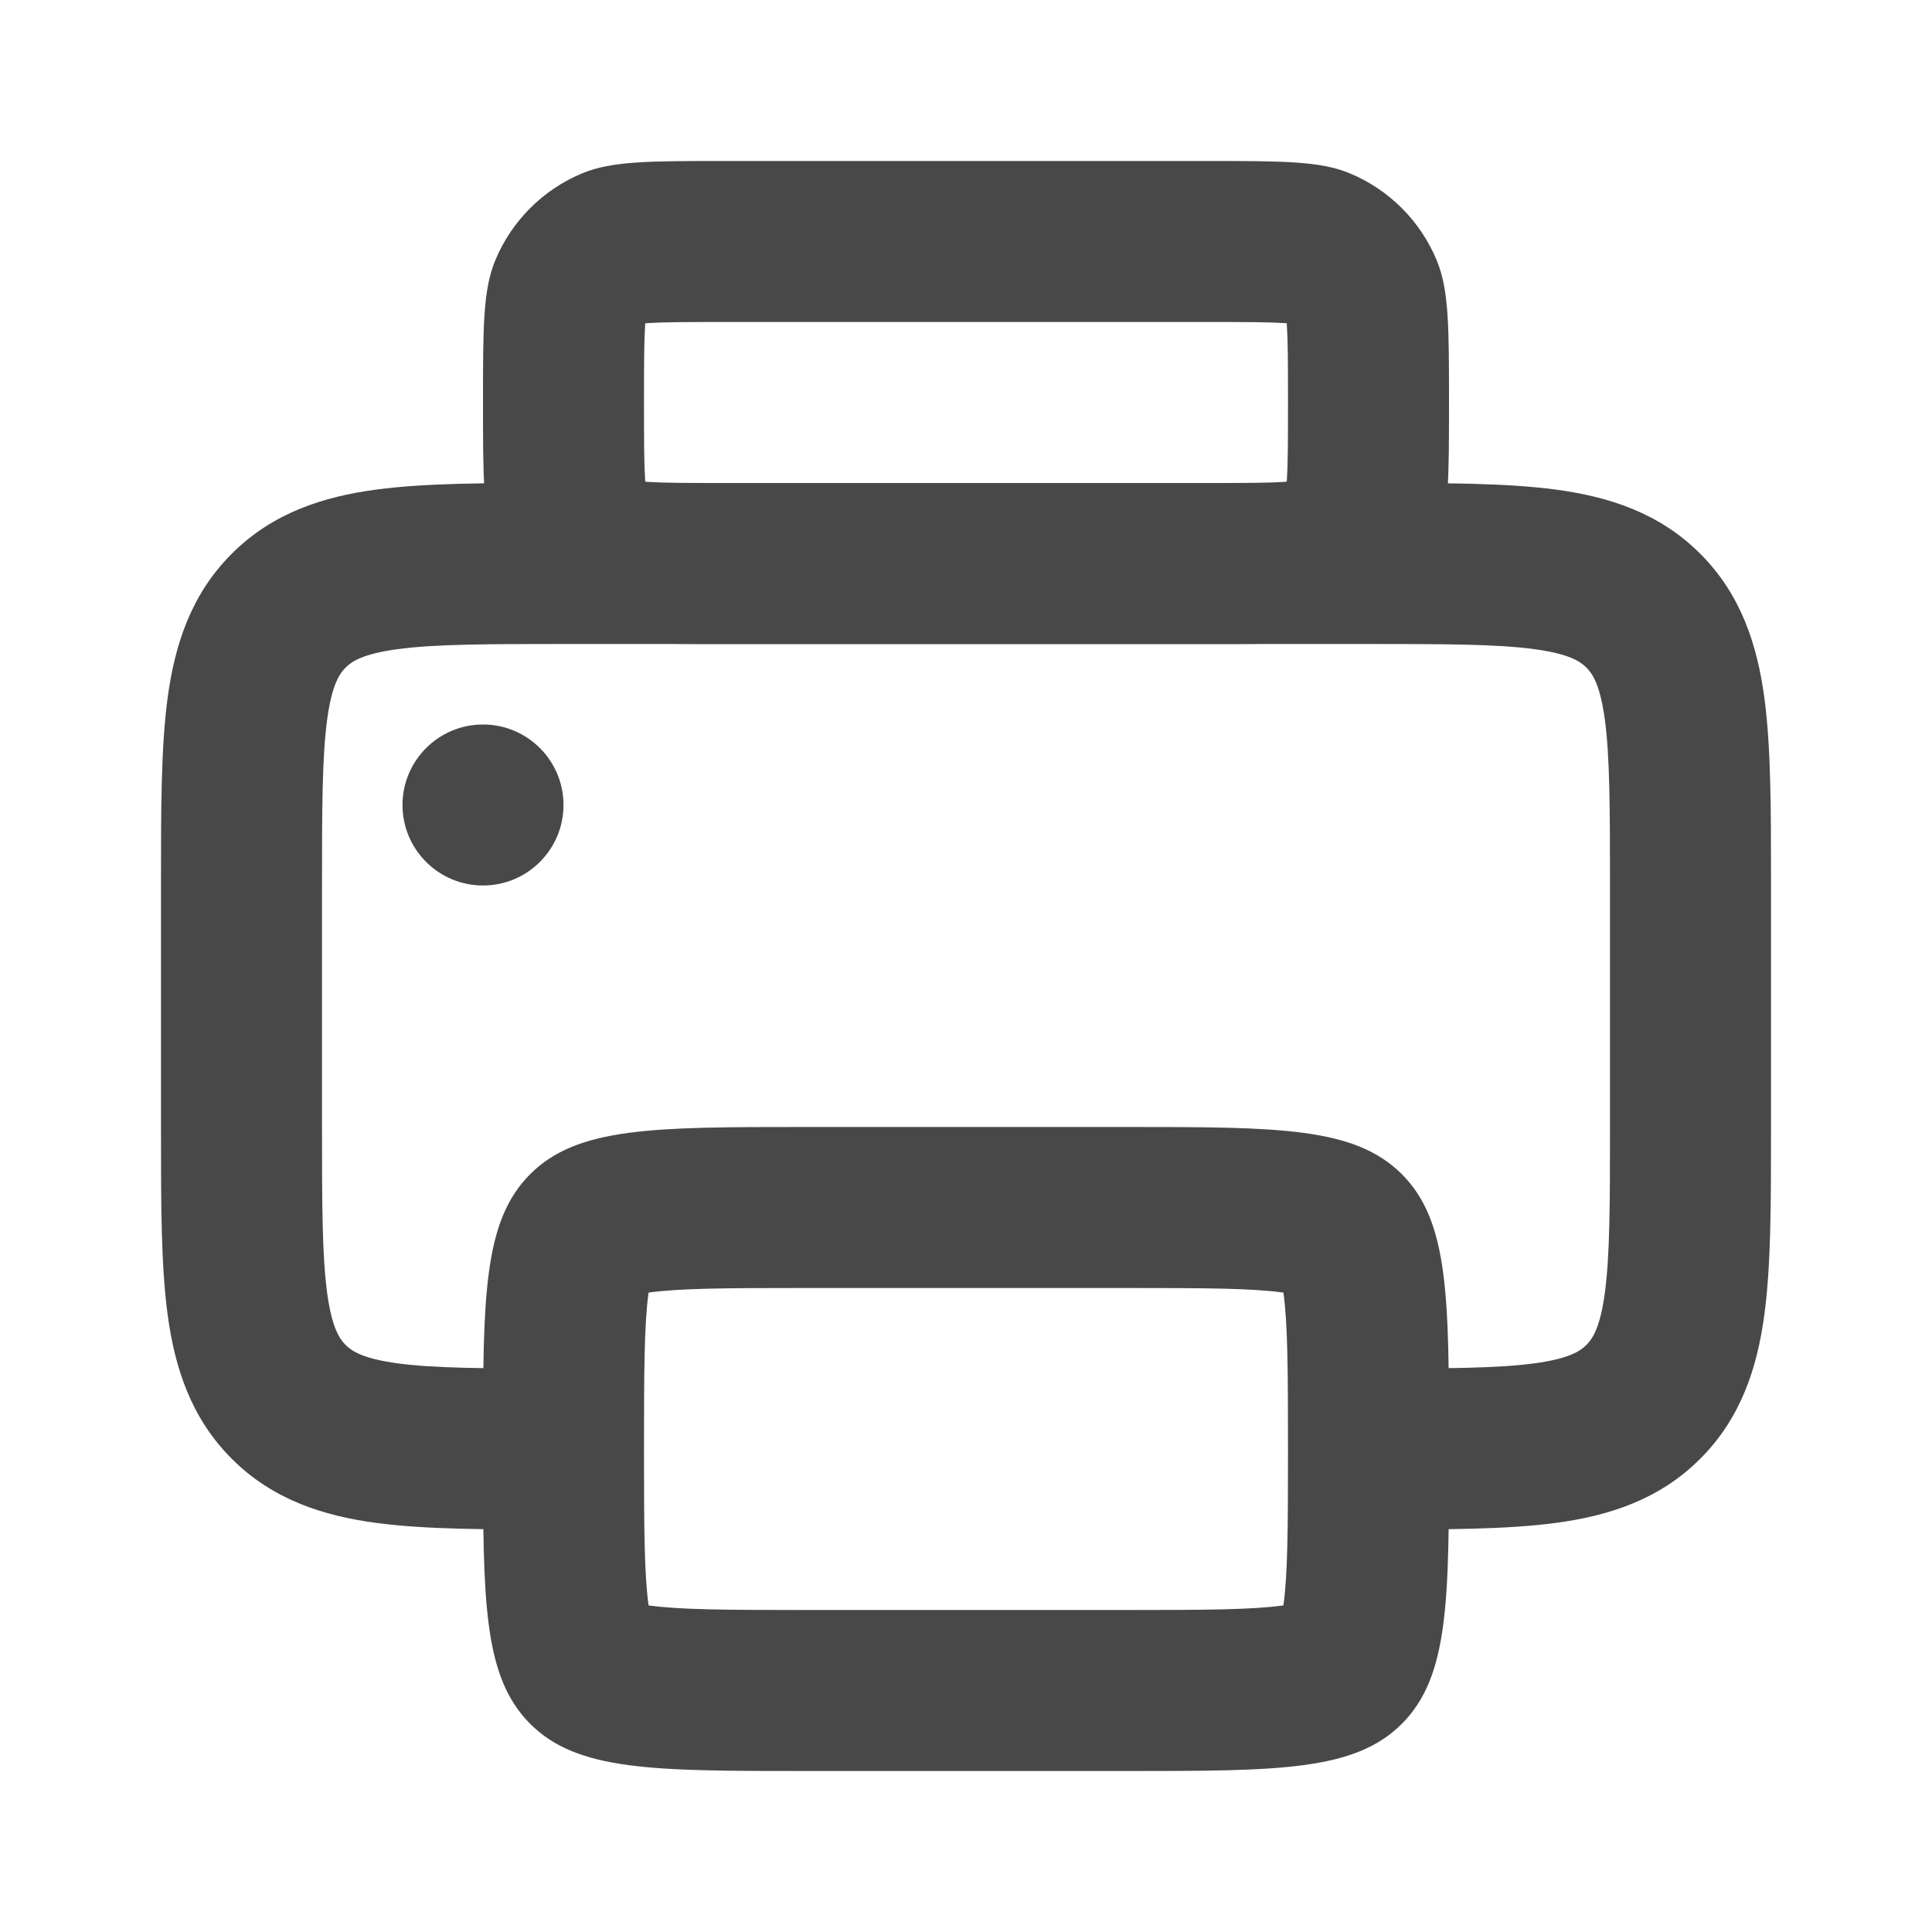
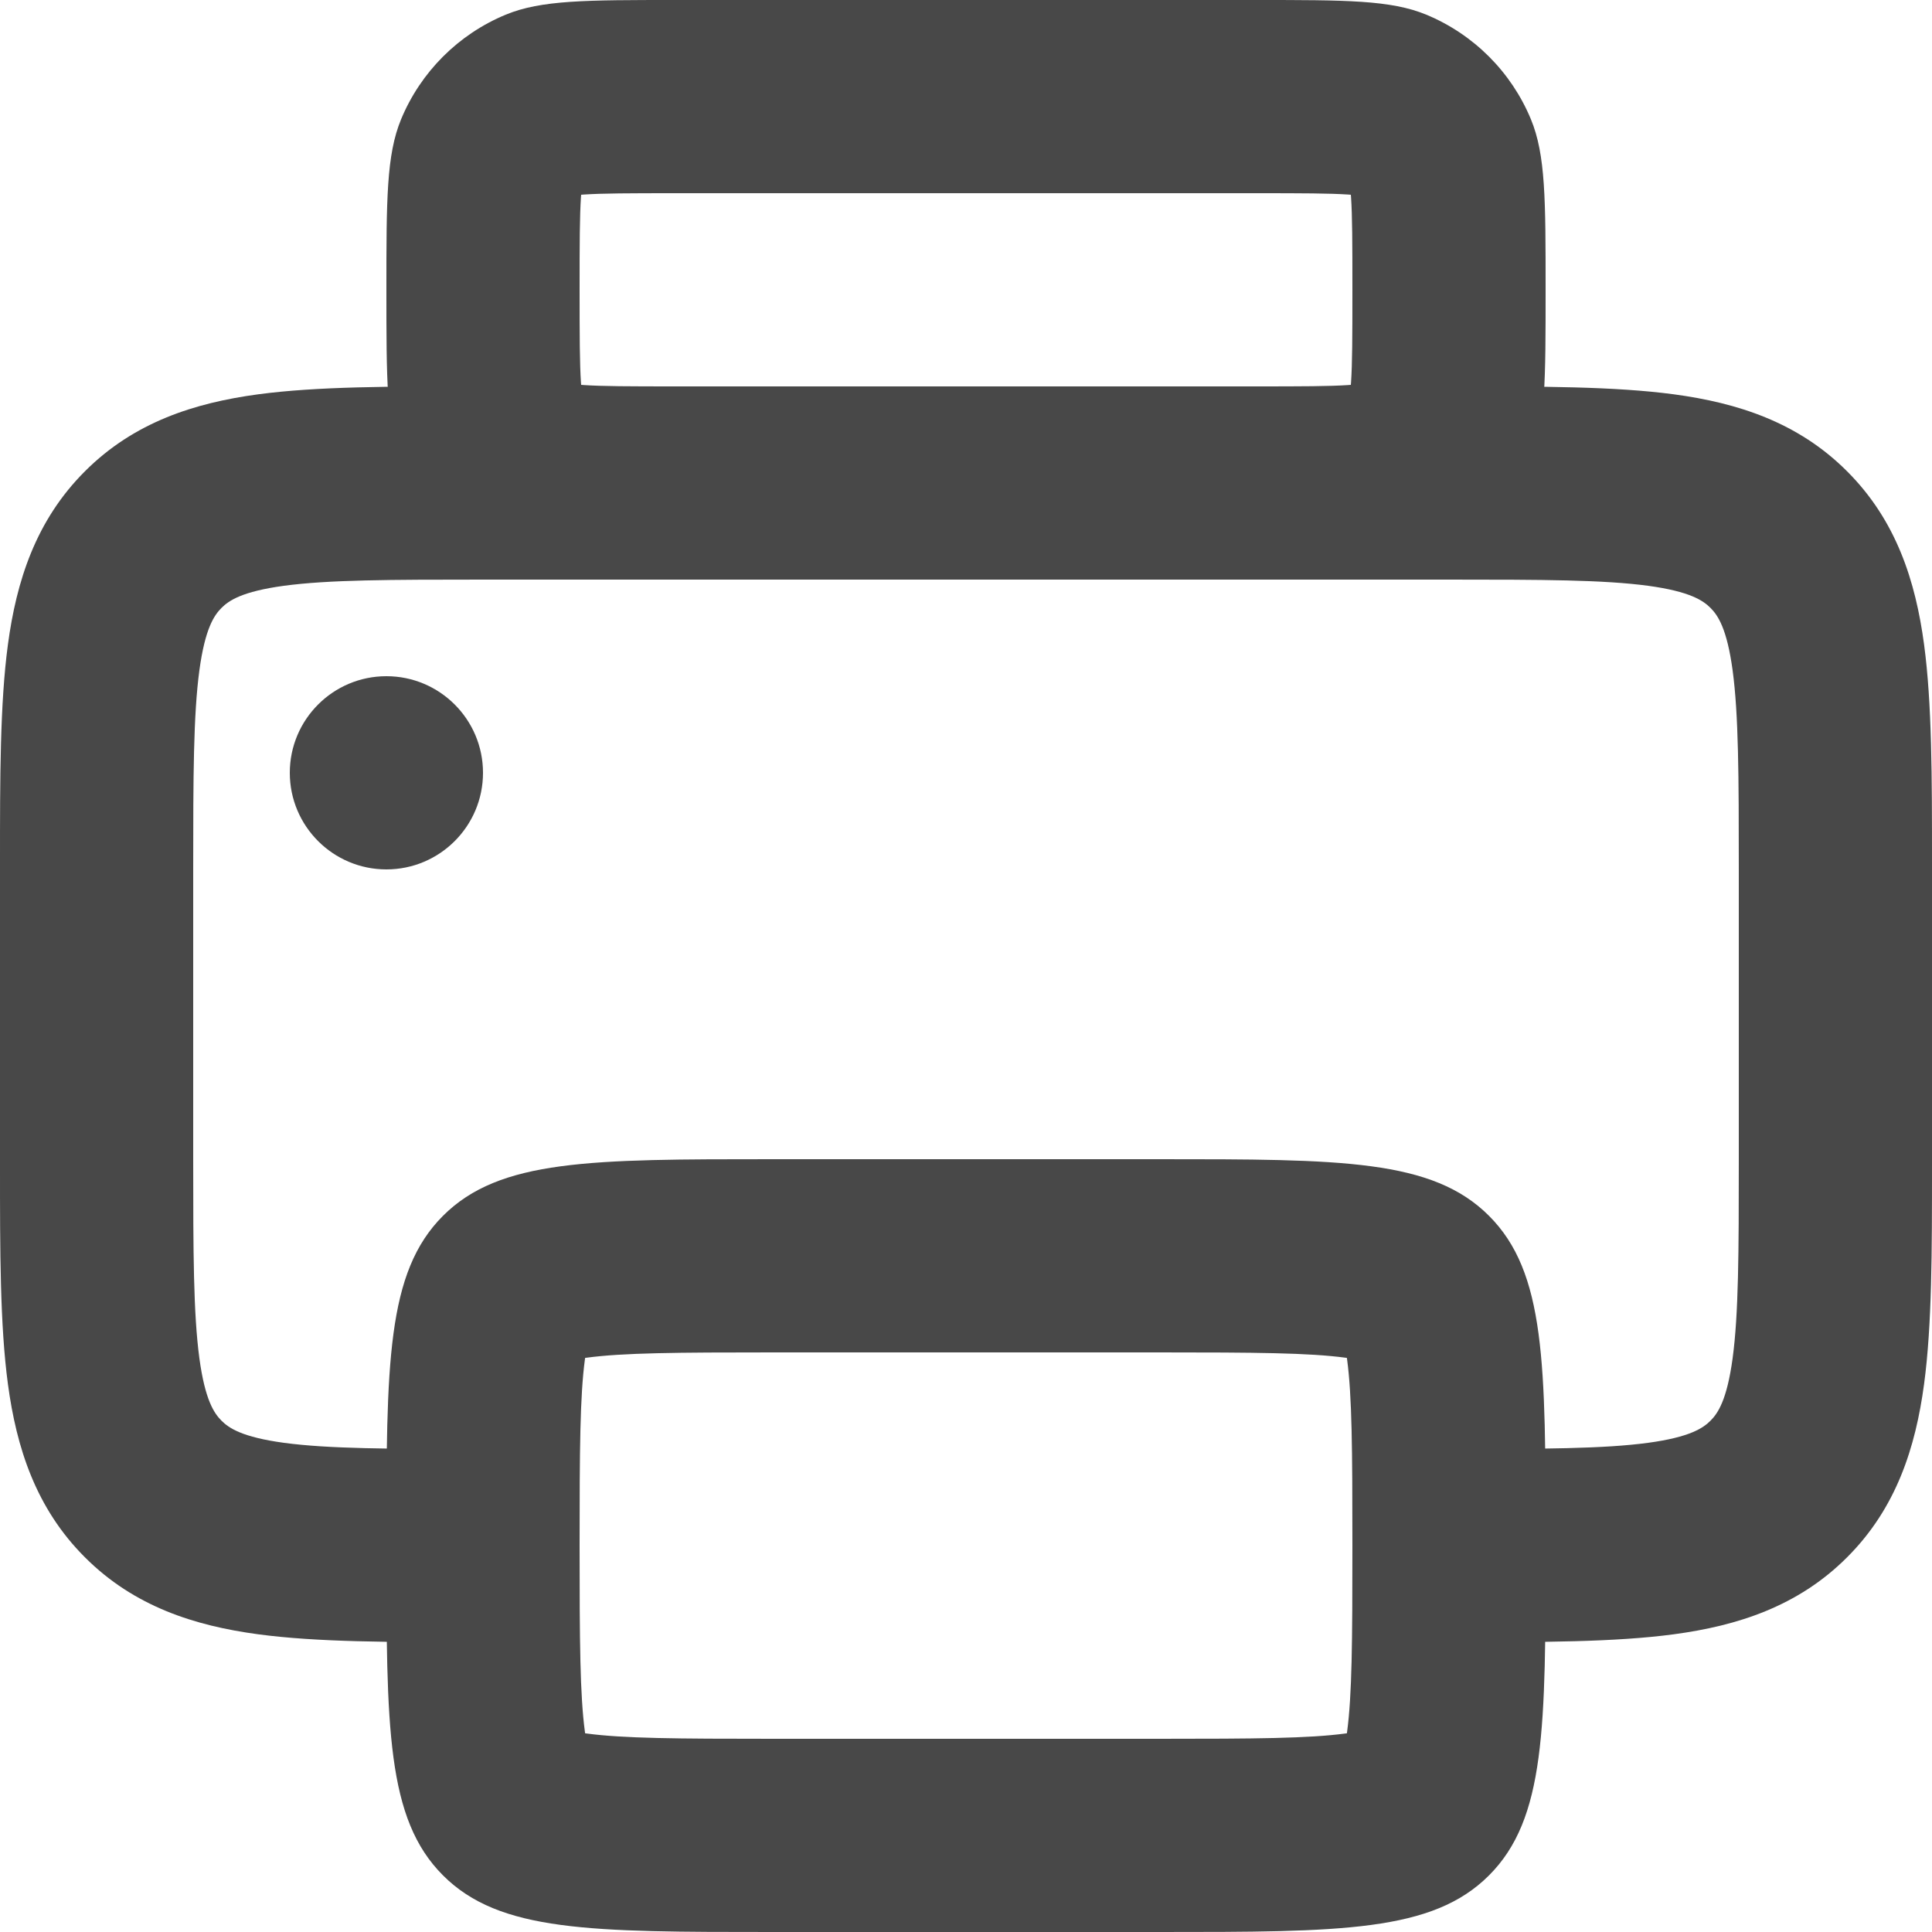
- <svg xmlns="http://www.w3.org/2000/svg" width="24" height="24" viewBox="0 0 24 24" fill="none">
-   <path fill-rule="evenodd" clip-rule="evenodd" d="M22 10.934C22 10.956 22 10.978 22 11L22 14.066C22 14.952 22 15.716 21.918 16.328C21.83 16.983 21.631 17.612 21.121 18.121C20.612 18.631 19.983 18.83 19.328 18.918C18.716 19 17.952 19 17.066 19L16.5 19V17H17C17.971 17 18.599 16.998 19.061 16.936C19.495 16.877 19.631 16.783 19.707 16.707C19.783 16.631 19.877 16.495 19.936 16.061C19.998 15.599 20 14.971 20 14V11C20 10.029 19.998 9.401 19.936 8.939C19.877 8.505 19.783 8.369 19.707 8.293C19.631 8.217 19.495 8.123 19.061 8.064C18.599 8.002 17.971 8 17 8L7 8C6.029 8 5.401 8.002 4.939 8.064C4.505 8.123 4.369 8.217 4.293 8.293C4.217 8.369 4.123 8.505 4.064 8.939C4.002 9.401 4 10.029 4 11L4 14C4 14.971 4.002 15.599 4.064 16.061C4.123 16.495 4.217 16.631 4.293 16.707C4.369 16.783 4.505 16.877 4.939 16.936C5.401 16.998 6.029 17 7 17H7.5V19L6.934 19C6.048 19 5.284 19 4.672 18.918C4.017 18.83 3.388 18.631 2.879 18.121C2.369 17.612 2.17 16.983 2.082 16.328C2 15.716 2 14.952 2 14.066L2 10.934C2 10.048 2 9.284 2.082 8.672C2.17 8.017 2.369 7.388 2.879 6.879C3.388 6.369 4.017 6.17 4.672 6.082C5.284 6 6.048 6 6.934 6L17 6C17.022 6 17.044 6 17.066 6C17.952 6 18.716 6 19.328 6.082C19.983 6.17 20.612 6.369 21.121 6.879C21.631 7.388 21.83 8.017 21.918 8.672C22 9.284 22 10.048 22 10.934Z" fill="#484848" />
-   <path fill-rule="evenodd" clip-rule="evenodd" d="M10 20H14C14.999 20 15.548 19.996 15.928 19.945C15.933 19.944 15.938 19.943 15.943 19.943C15.943 19.938 15.944 19.933 15.945 19.928C15.996 19.548 16 18.999 16 18C16 17.001 15.996 16.452 15.945 16.072C15.944 16.067 15.943 16.062 15.943 16.057C15.938 16.057 15.933 16.056 15.928 16.055C15.548 16.004 14.999 16 14 16L10 16C9.001 16 8.452 16.004 8.072 16.055C8.067 16.056 8.062 16.057 8.057 16.057C8.057 16.062 8.056 16.067 8.055 16.072C8.004 16.452 8 17.001 8 18C8 18.999 8.004 19.548 8.055 19.928C8.056 19.933 8.057 19.938 8.057 19.943C8.062 19.943 8.067 19.944 8.072 19.945C8.452 19.996 9.001 20 10 20ZM7.862 19.903L7.864 19.904ZM7.862 16.097L7.864 16.096ZM15.903 15.862L15.904 15.864ZM15.903 20.138L15.904 20.136ZM16.136 19.904L16.138 19.903ZM17.414 14.586C16.828 14 15.886 14 14 14L10 14C8.114 14 7.172 14 6.586 14.586C6 15.172 6 16.114 6 18C6 19.886 6 20.828 6.586 21.414C7.172 22 8.114 22 10 22H14C15.886 22 16.828 22 17.414 21.414C18 20.828 18 19.886 18 18C18 16.114 18 15.172 17.414 14.586Z" fill="#484848" />
-   <path fill-rule="evenodd" clip-rule="evenodd" d="M9 6H15C15.493 6 15.763 5.999 15.958 5.986C15.967 5.985 15.976 5.984 15.984 5.984C15.984 5.976 15.985 5.967 15.986 5.958C15.999 5.763 16 5.493 16 5C16 4.507 15.999 4.237 15.986 4.042C15.985 4.033 15.984 4.024 15.984 4.016C15.976 4.016 15.967 4.015 15.958 4.014C15.763 4.001 15.493 4 15 4L9 4C8.507 4 8.237 4.001 8.042 4.014C8.033 4.015 8.024 4.016 8.016 4.016C8.016 4.024 8.015 4.033 8.014 4.042C8.001 4.237 8 4.507 8 5C8 5.493 8.001 5.763 8.014 5.958C8.015 5.967 8.016 5.976 8.016 5.984C8.024 5.984 8.033 5.985 8.042 5.986C8.237 5.999 8.507 6 9 6ZM16.765 2.152C16.398 2 15.932 2 15 2L9 2C8.068 2 7.602 2 7.235 2.152C6.745 2.355 6.355 2.745 6.152 3.235C6 3.602 6 4.068 6 5C6 5.932 6 6.398 6.152 6.765C6.355 7.255 6.745 7.645 7.235 7.848C7.602 8 8.068 8 9 8L15 8C15.932 8 16.398 8 16.765 7.848C17.255 7.645 17.645 7.255 17.848 6.765C18 6.398 18 5.932 18 5C18 4.068 18 3.602 17.848 3.235C17.645 2.745 17.255 2.355 16.765 2.152Z" fill="#484848" />
-   <path d="M7 10C7 10.552 6.552 11 6 11C5.448 11 5 10.552 5 10C5 9.448 5.448 9 6 9C6.552 9 7 9.448 7 10Z" fill="#484848" />
+ <svg xmlns="http://www.w3.org/2000/svg" width="20" height="20" viewBox="0 0 20 20" fill="none">
+   <path fill-rule="evenodd" clip-rule="evenodd" d="M20 8.934C20 8.956 20 8.978 20 9L20 12.066C20 12.952 20 13.716 19.918 14.328C19.83 14.983 19.631 15.612 19.121 16.121C18.612 16.631 17.983 16.83 17.328 16.918C16.716 17 15.952 17 15.066 17L14.5 17V15H15C15.971 15 16.599 14.998 17.061 14.936C17.495 14.877 17.631 14.783 17.707 14.707C17.783 14.631 17.877 14.495 17.936 14.061C17.998 13.599 18 12.971 18 12V9C18 8.029 17.998 7.401 17.936 6.939C17.877 6.505 17.783 6.369 17.707 6.293C17.631 6.217 17.495 6.123 17.061 6.064C16.599 6.002 15.971 6 15 6L5 6C4.029 6 3.401 6.002 2.939 6.064C2.505 6.123 2.369 6.217 2.293 6.293C2.217 6.369 2.123 6.505 2.064 6.939C2.002 7.401 2 8.029 2 9L2 12C2 12.971 2.002 13.599 2.064 14.061C2.123 14.495 2.217 14.631 2.293 14.707C2.369 14.783 2.505 14.877 2.939 14.936C3.401 14.998 4.029 15 5 15H5.5V17L4.934 17C4.048 17 3.284 17 2.672 16.918C2.017 16.83 1.388 16.631 0.879 16.121C0.369 15.612 0.17 14.983 0.082 14.328C-8.91984e-05 13.716 -4.72056e-05 12.952 2.42418e-06 12.066L2.56107e-06 8.934C-4.69912e-05 8.048 -8.89227e-05 7.284 0.082 6.672C0.17 6.017 0.369 5.388 0.879 4.879C1.388 4.369 2.017 4.17 2.672 4.082C3.284 4 4.048 4 4.934 4L15 4C15.022 4 15.044 4 15.066 4C15.952 4 16.716 4 17.328 4.082C17.983 4.17 18.612 4.369 19.121 4.879C19.631 5.388 19.83 6.017 19.918 6.672C20 7.284 20 8.048 20 8.934Z" fill="#484848" />
+   <path fill-rule="evenodd" clip-rule="evenodd" d="M8 18H12C12.999 18 13.548 17.996 13.928 17.945C13.933 17.944 13.938 17.943 13.943 17.943C13.943 17.938 13.944 17.933 13.945 17.928C13.996 17.548 14 16.999 14 16C14 15.001 13.996 14.452 13.945 14.072C13.944 14.067 13.943 14.062 13.943 14.057C13.938 14.057 13.933 14.056 13.928 14.055C13.548 14.004 12.999 14 12 14L8 14C7.001 14 6.452 14.004 6.072 14.055C6.067 14.056 6.062 14.057 6.057 14.057C6.057 14.062 6.056 14.067 6.055 14.072C6.004 14.452 6 15.001 6 16C6 16.999 6.004 17.548 6.055 17.928C6.056 17.933 6.057 17.938 6.057 17.943C6.062 17.943 6.067 17.944 6.072 17.945C6.452 17.996 7.001 18 8 18ZM5.862 17.903L5.864 17.904L5.862 17.903ZM5.862 14.097L5.864 14.096L5.862 14.097ZM13.903 13.862L13.904 13.864L13.903 13.862ZM13.903 18.138L13.904 18.136L13.903 18.138ZM14.136 17.904L14.138 17.903L14.136 17.904ZM15.414 12.586C14.828 12 13.886 12 12 12L8 12C6.114 12 5.172 12 4.586 12.586C4 13.172 4 14.114 4 16C4 17.886 4 18.828 4.586 19.414C5.172 20 6.114 20 8 20H12C13.886 20 14.828 20 15.414 19.414C16 18.828 16 17.886 16 16C16 14.114 16 13.172 15.414 12.586Z" fill="#484848" />
+   <path fill-rule="evenodd" clip-rule="evenodd" d="M7 4H13C13.493 4 13.763 3.999 13.958 3.986C13.967 3.985 13.976 3.984 13.984 3.984C13.984 3.976 13.985 3.967 13.986 3.958C13.999 3.763 14 3.493 14 3C14 2.507 13.999 2.237 13.986 2.042C13.985 2.033 13.984 2.024 13.984 2.016C13.976 2.016 13.967 2.015 13.958 2.014C13.763 2.001 13.493 2 13 2L7 2C6.507 2 6.237 2.001 6.042 2.014C6.033 2.015 6.024 2.016 6.016 2.016C6.016 2.024 6.015 2.033 6.014 2.042C6.001 2.237 6 2.507 6 3C6 3.493 6.001 3.763 6.014 3.958C6.015 3.967 6.016 3.976 6.016 3.984C6.024 3.984 6.033 3.985 6.042 3.986C6.237 3.999 6.507 4 7 4ZM14.765 0.152C14.398 3.27826e-07 13.932 3.03044e-07 13 2.62311e-07L7 0C6.068 -4.06916e-08 5.602 -5.96046e-08 5.235 0.152C4.745 0.355 4.355 0.745 4.152 1.235C4 1.602 4 2.068 4 3C4 3.932 4 4.398 4.152 4.765C4.355 5.255 4.745 5.645 5.235 5.848C5.602 6 6.068 6 7 6L13 6C13.932 6 14.398 6 14.765 5.848C15.255 5.645 15.645 5.255 15.848 4.765C16 4.398 16 3.932 16 3C16 2.068 16 1.602 15.848 1.235C15.645 0.745 15.255 0.355 14.765 0.152Z" fill="#484848" />
+   <path d="M5 8C5 8.552 4.552 9 4 9C3.448 9 3 8.552 3 8C3 7.448 3.448 7 4 7C4.552 7 5 7.448 5 8Z" fill="#484848" />
</svg>
